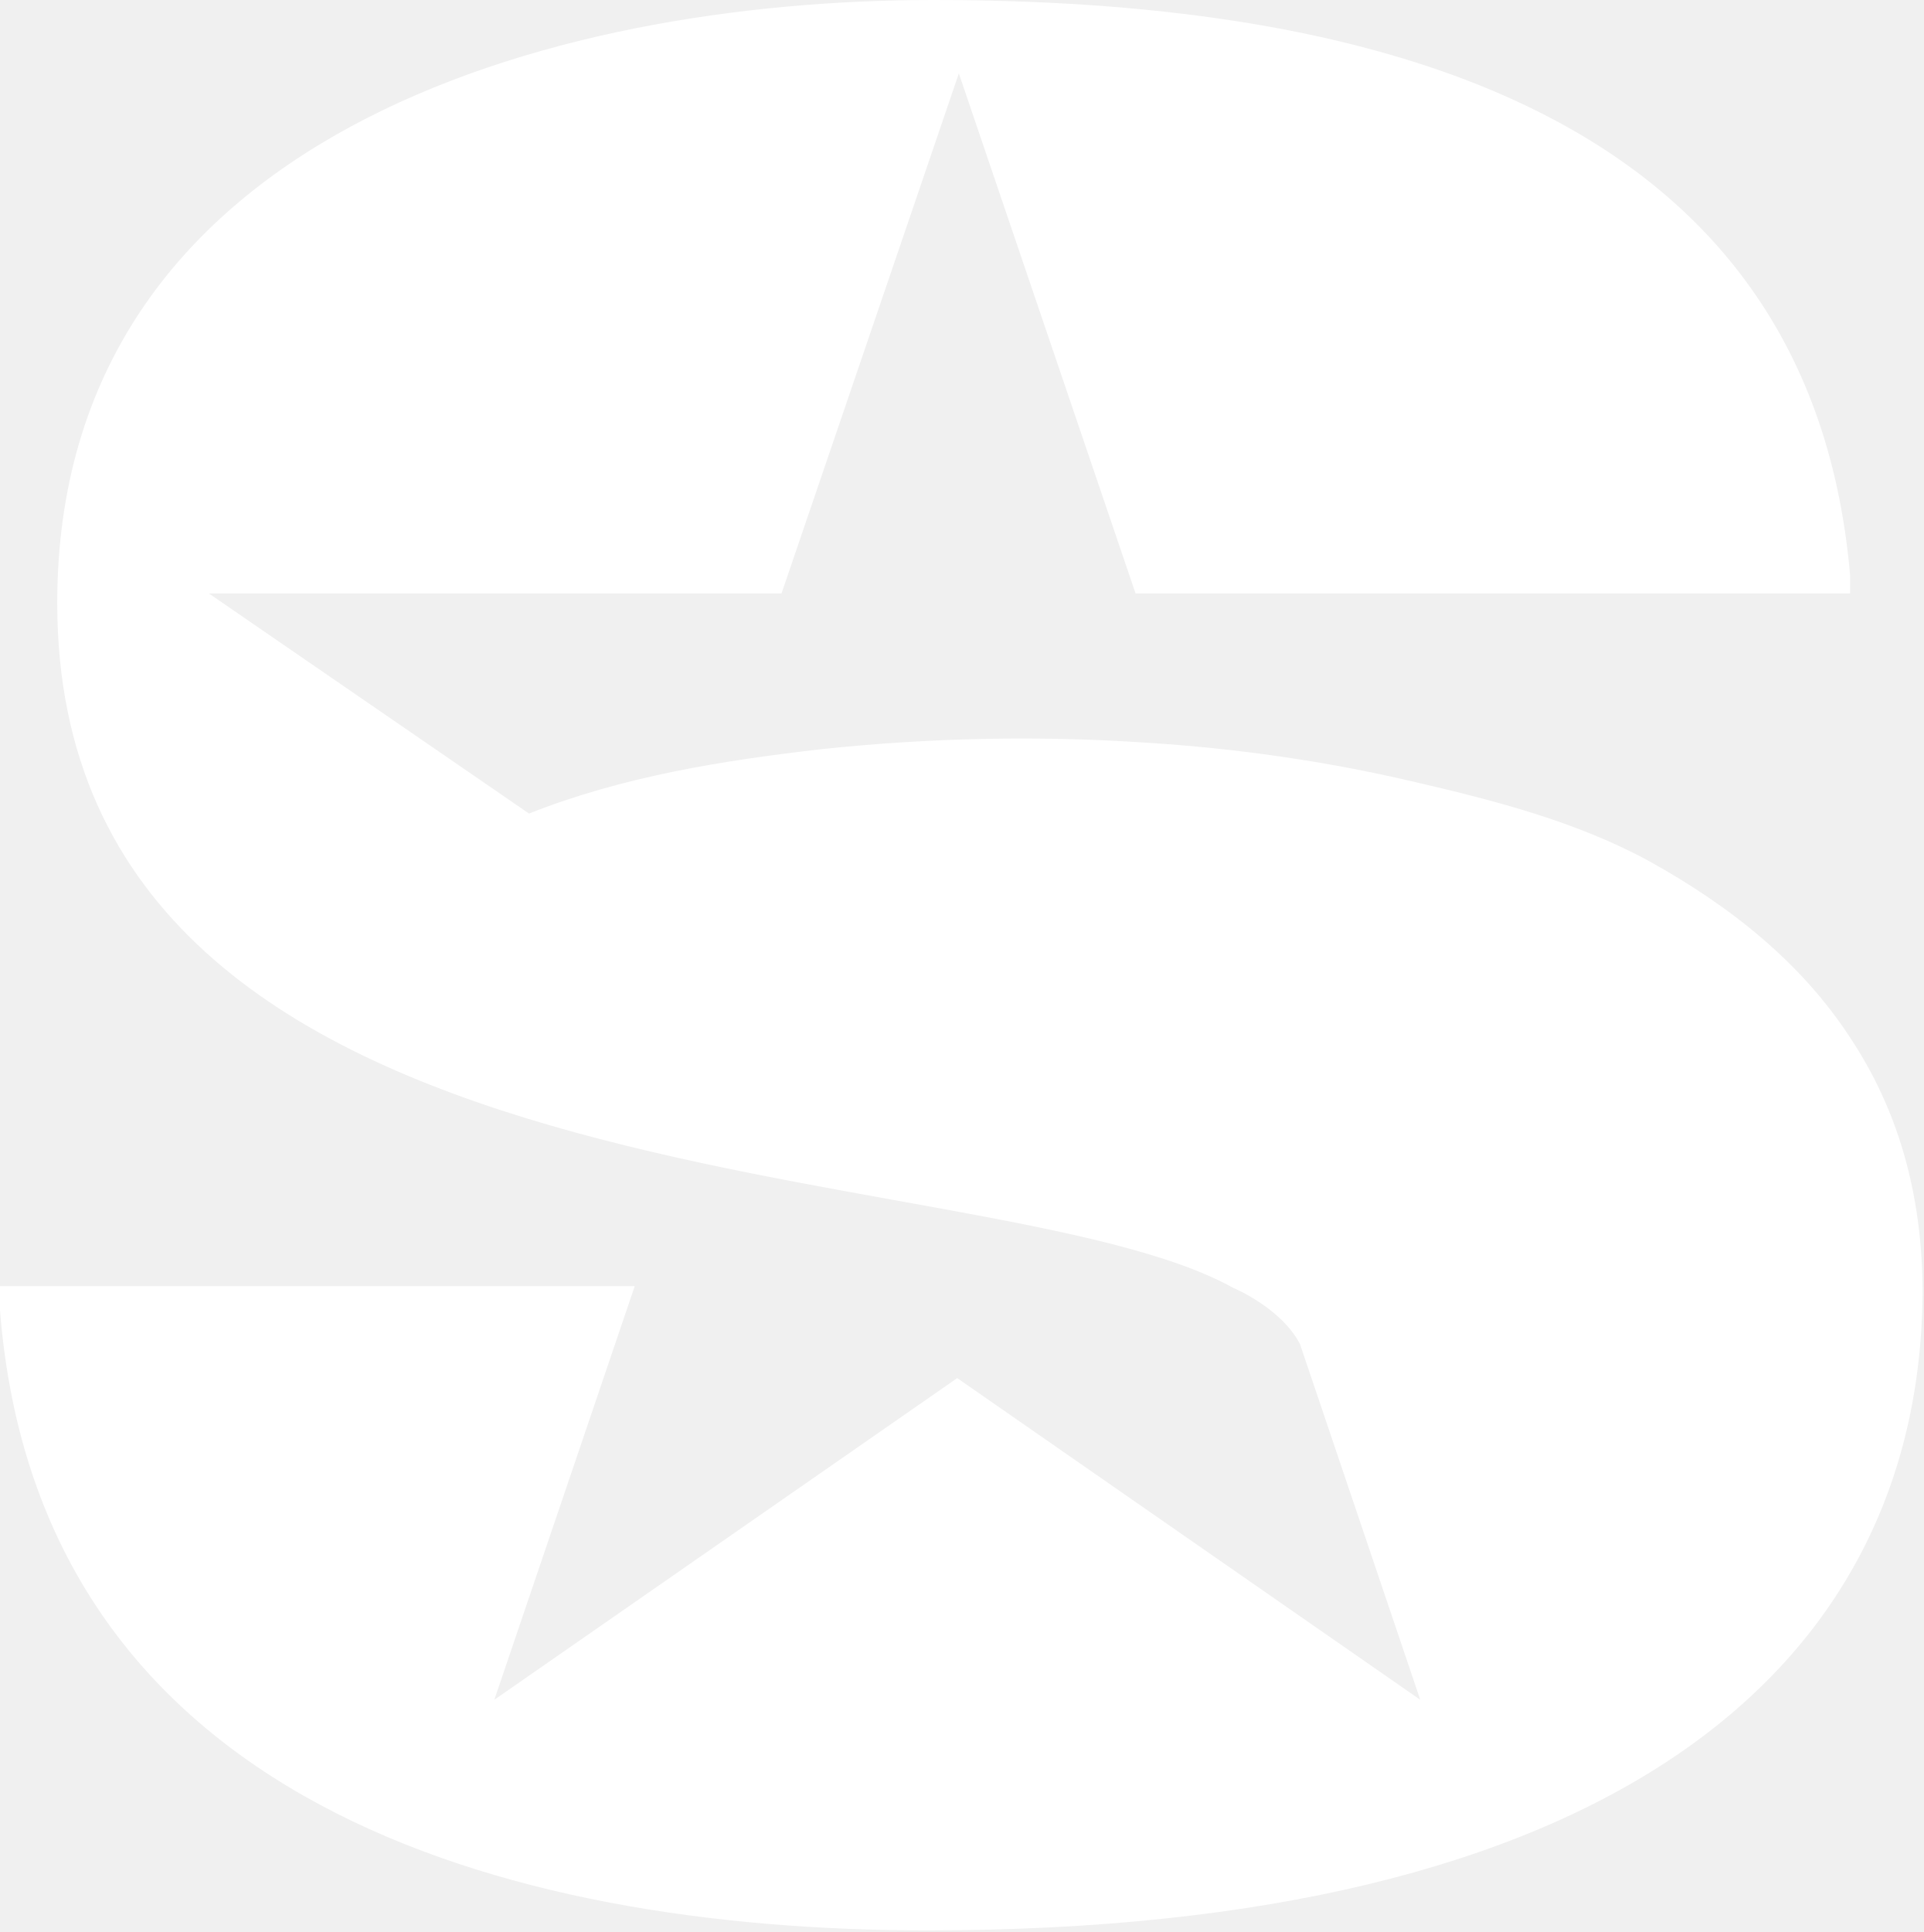
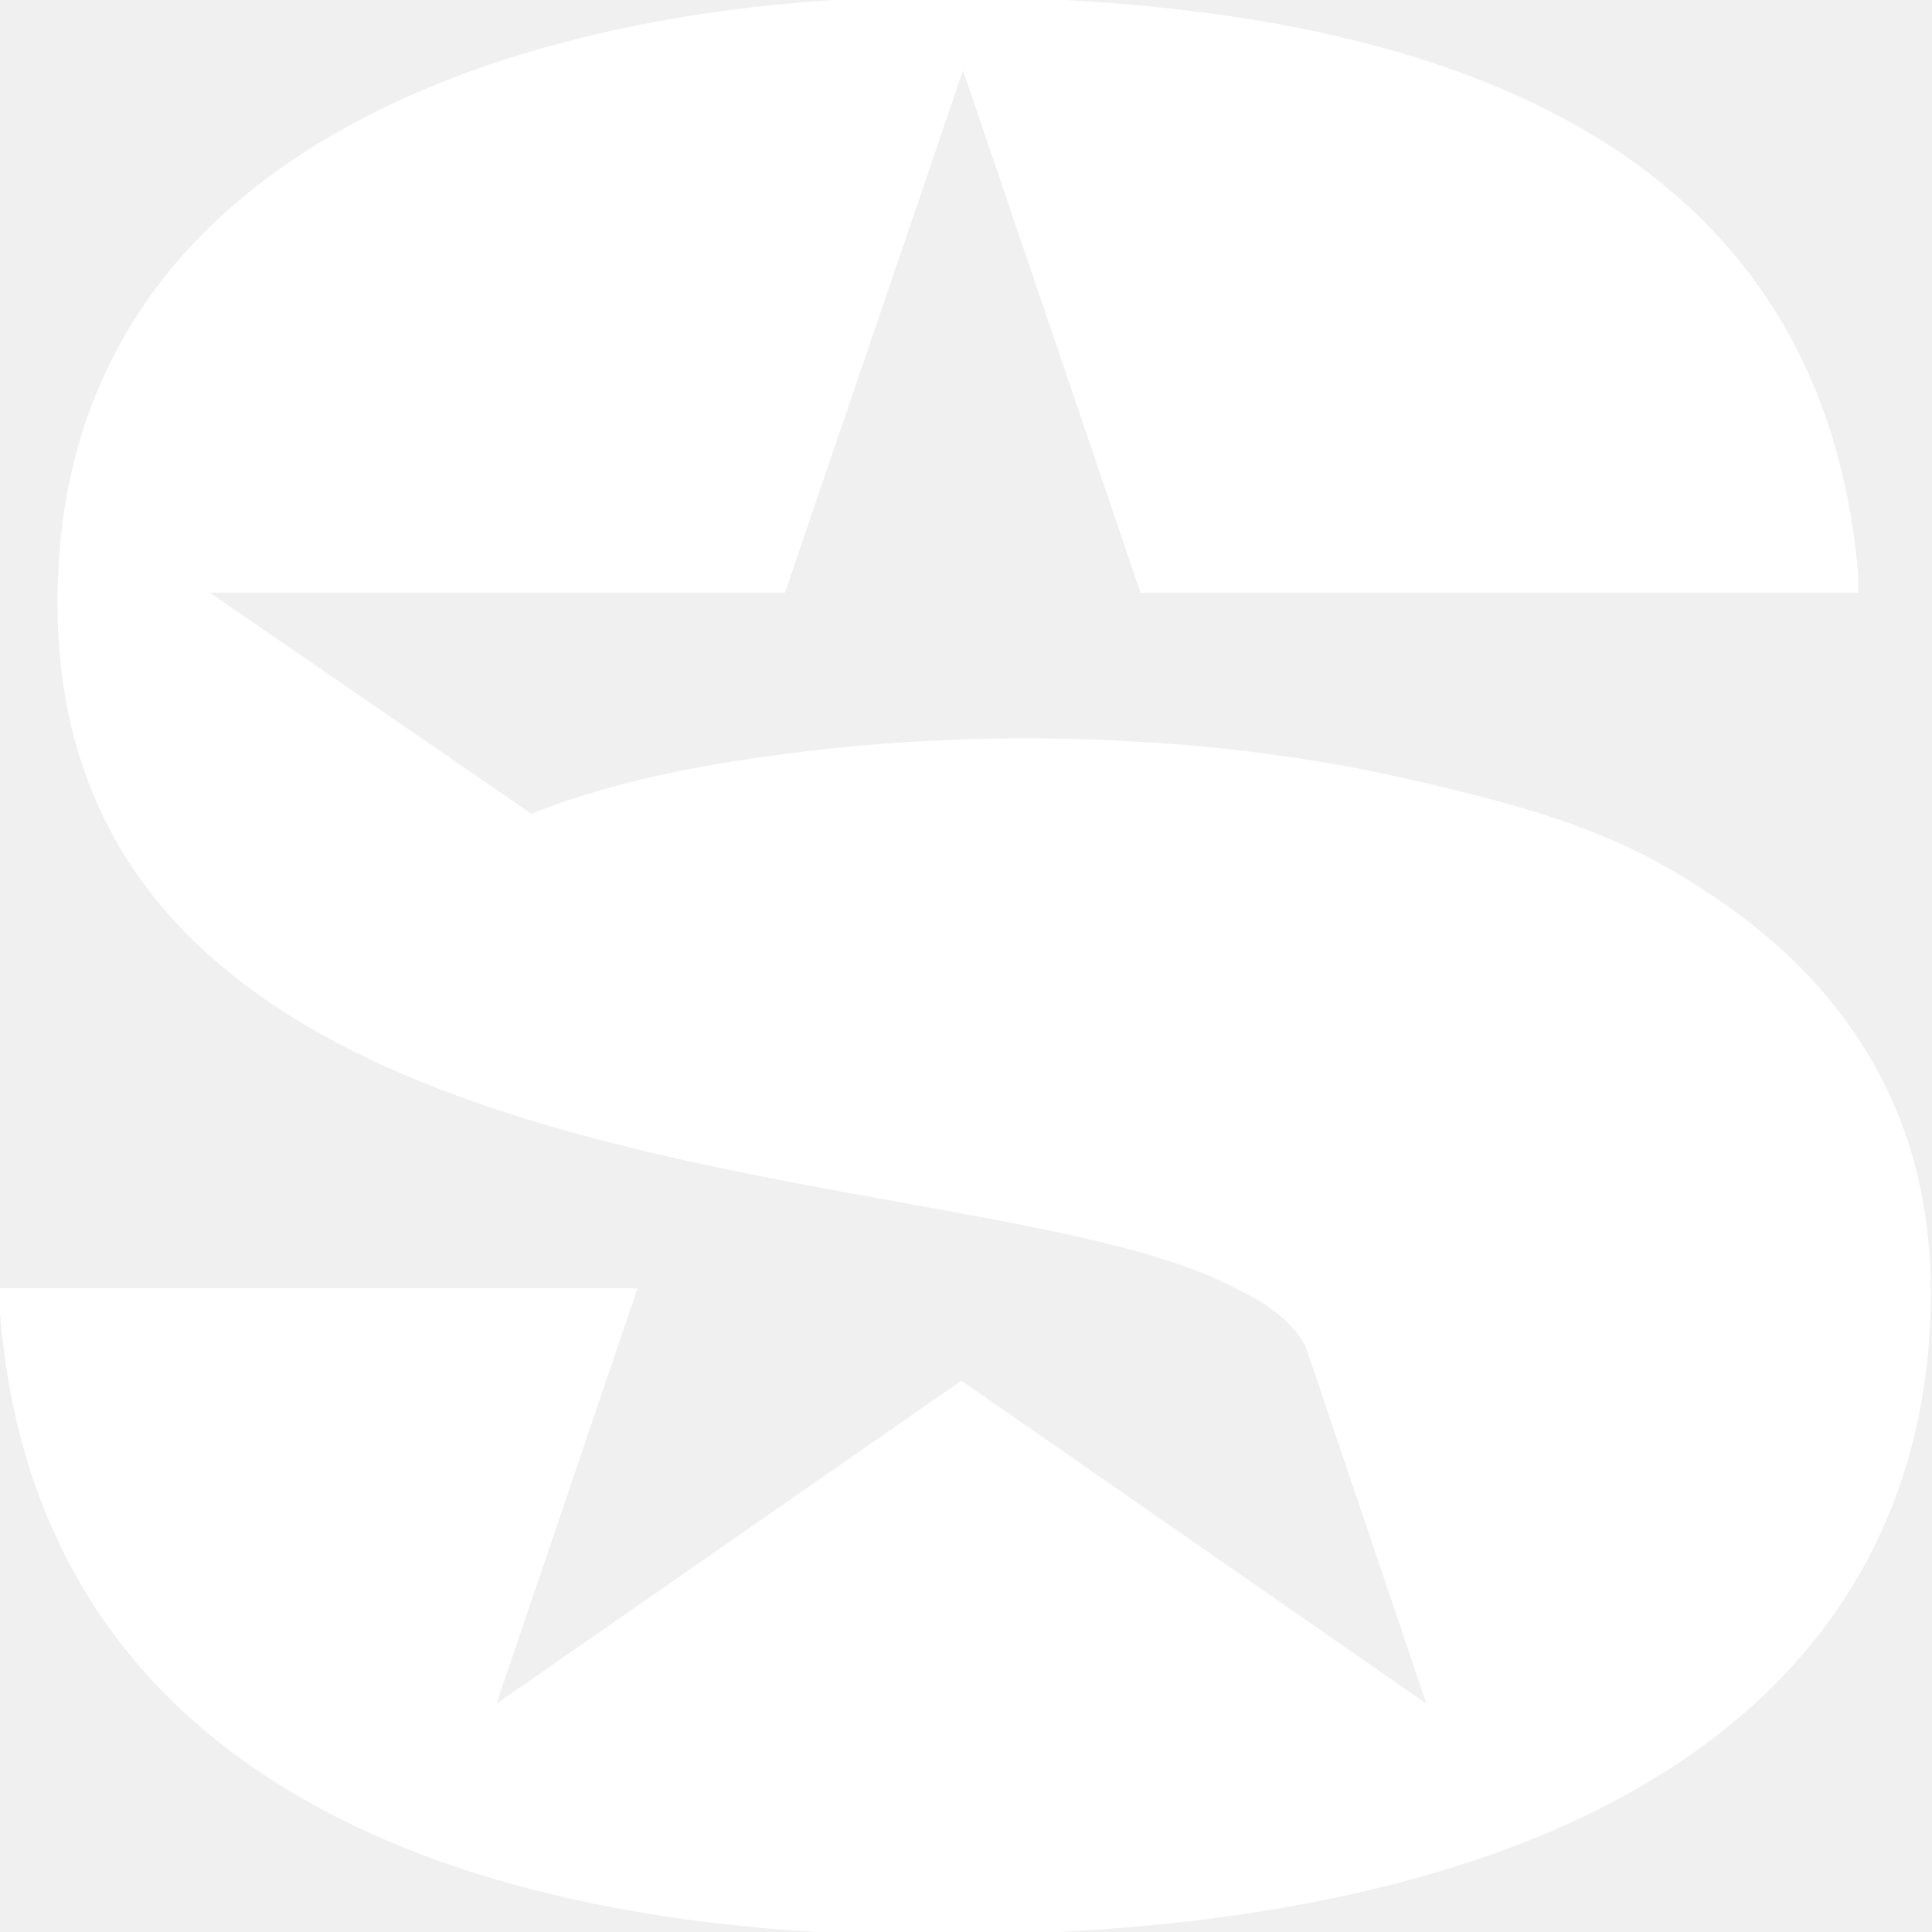
- <svg xmlns="http://www.w3.org/2000/svg" version="1.2" viewBox="0 0 1536 1542.4" width="240" height="241" id="svg1">
+ <svg xmlns="http://www.w3.org/2000/svg" version="1.2" viewBox="0 0 3276.8 3276.8" width="512" height="512" id="svg1">
  <defs id="defs1" />
  <style id="style1">
		.s0 { fill: #0000eb }
	</style>
-   <path id="Layer" class="s0" d="m 1477.8,829.2 c 36.1,54.7 57.3,121 57.3,203.4 -2.5,303.2 -253.7,508.5 -794.6,508.5 -338,0 -709.6,-103 -740.5,-495 v -19.3 H 506.8 L 394.7,1357 764.3,1100.2 1134,1357 1038,1073.1 c -14.8,-28.9 -53.4,-45 -53.4,-45 C 782.4,916.1 45.7,976.6 45.7,481.5 45.7,108.8 437.9,0 745,0 c 321.4,0 698.7,72.7 732.2,459 v 14.8 H 906.7 L 765.6,58.6 624,473.8 H 166.8 L 422.4,649.5 C 497.1,619.9 577,607.1 656.8,598 c 85.7,-9 171.9,-10.9 258.2,-5.1 72.1,4.5 144.3,14.8 215.1,31.5 63.8,14.8 128.8,31.6 186.7,63.1 65.1,36.1 121.7,81.1 161,141.7 z" style="fill:#ffffff;fill-opacity:1" />
+   <path id="Layer" class="s0" d="m 3152.844,1763.511 c 77.018,116.701 122.248,258.15 122.248,433.948 -5.334,646.869 -541.262,1084.87 -1695.256,1084.87 C 858.722,3282.33 65.924,3062.582 0,2226.261 v -41.176 h 1081.243 l -239.162,704.472 788.531,-547.875 788.744,547.875 -204.813,-605.692 c -31.575,-61.657 -113.927,-96.006 -113.927,-96.006 C 1669.228,1948.91 97.5,2077.985 97.5,1021.703 97.5,226.559 934.247,-5.563 1589.436,-5.563 c 685.698,0 1490.656,155.103 1562.128,979.263 v 31.575 H 1934.418 L 1633.386,119.458 1331.286,1005.276 H 355.863 l 545.315,374.851 c 159.37,-63.151 329.835,-90.459 500.086,-109.874 182.839,-19.201 366.744,-23.255 550.862,-10.881 153.823,9.601 307.86,31.575 458.91,67.204 136.115,31.575 274.791,67.418 398.319,134.622 138.889,77.018 259.643,173.024 343.489,302.313 z" style="fill:#ffffff;fill-opacity:1;stroke-width:2.133" />
</svg>
